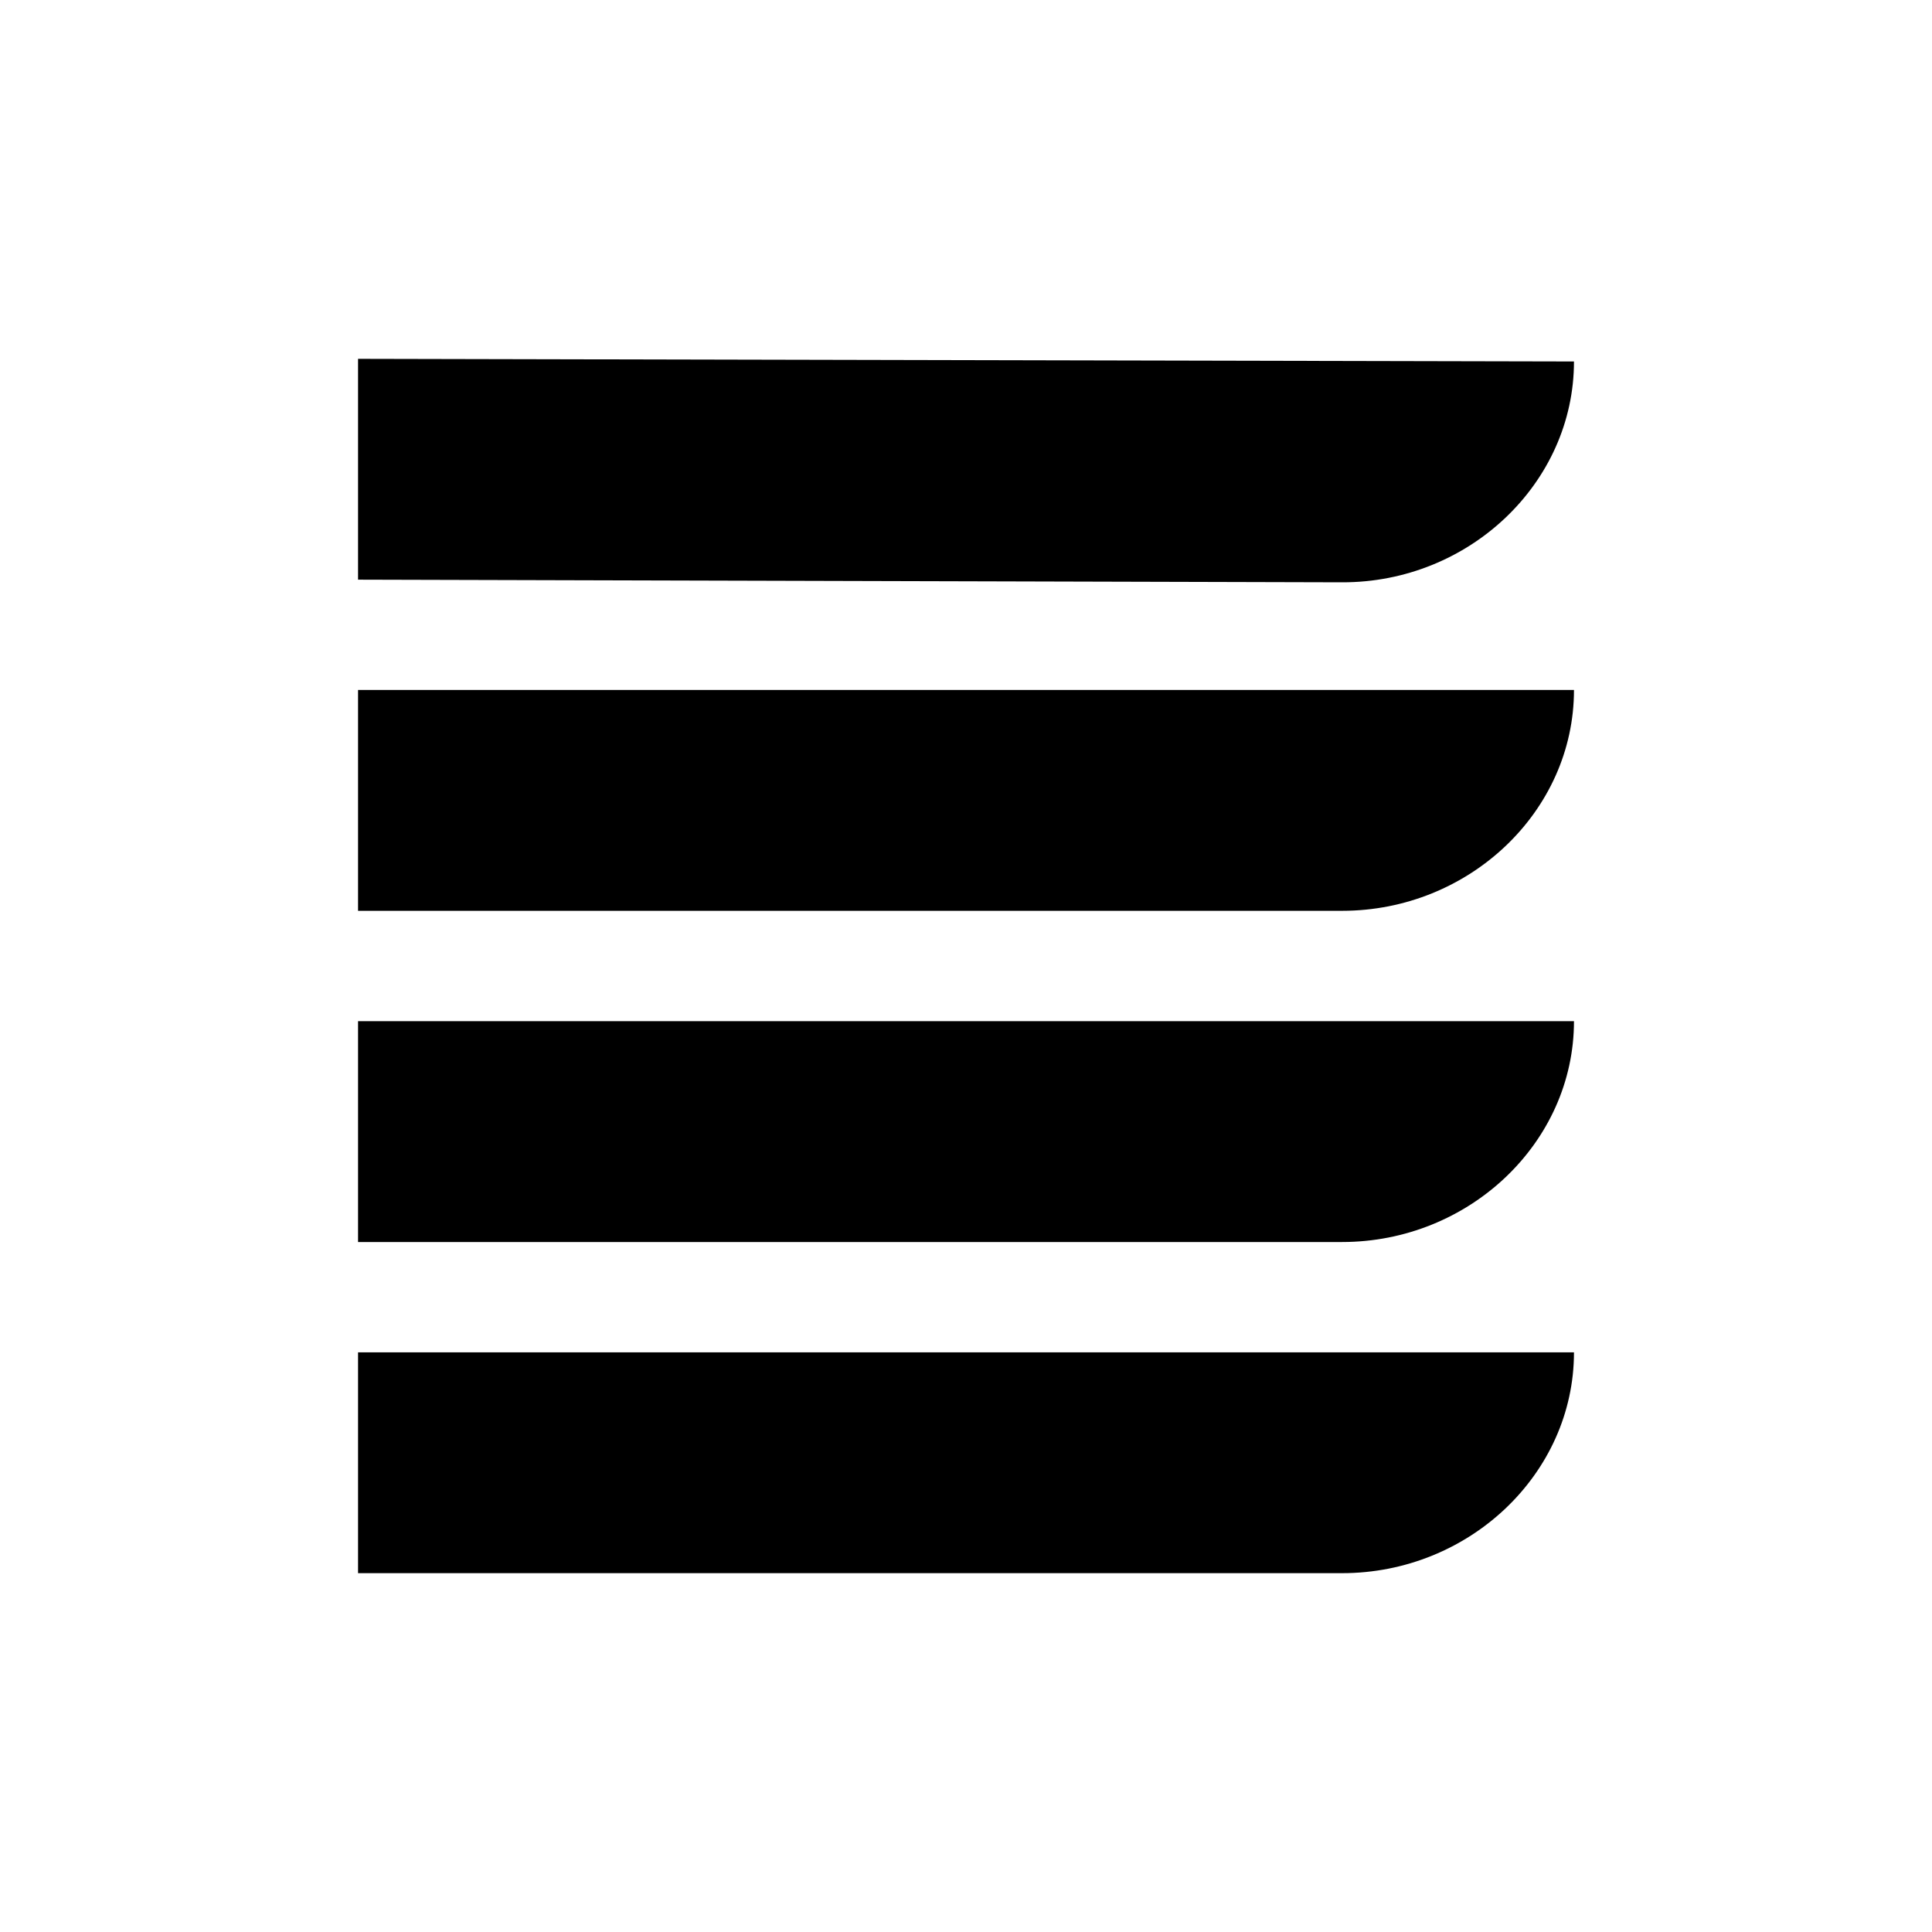
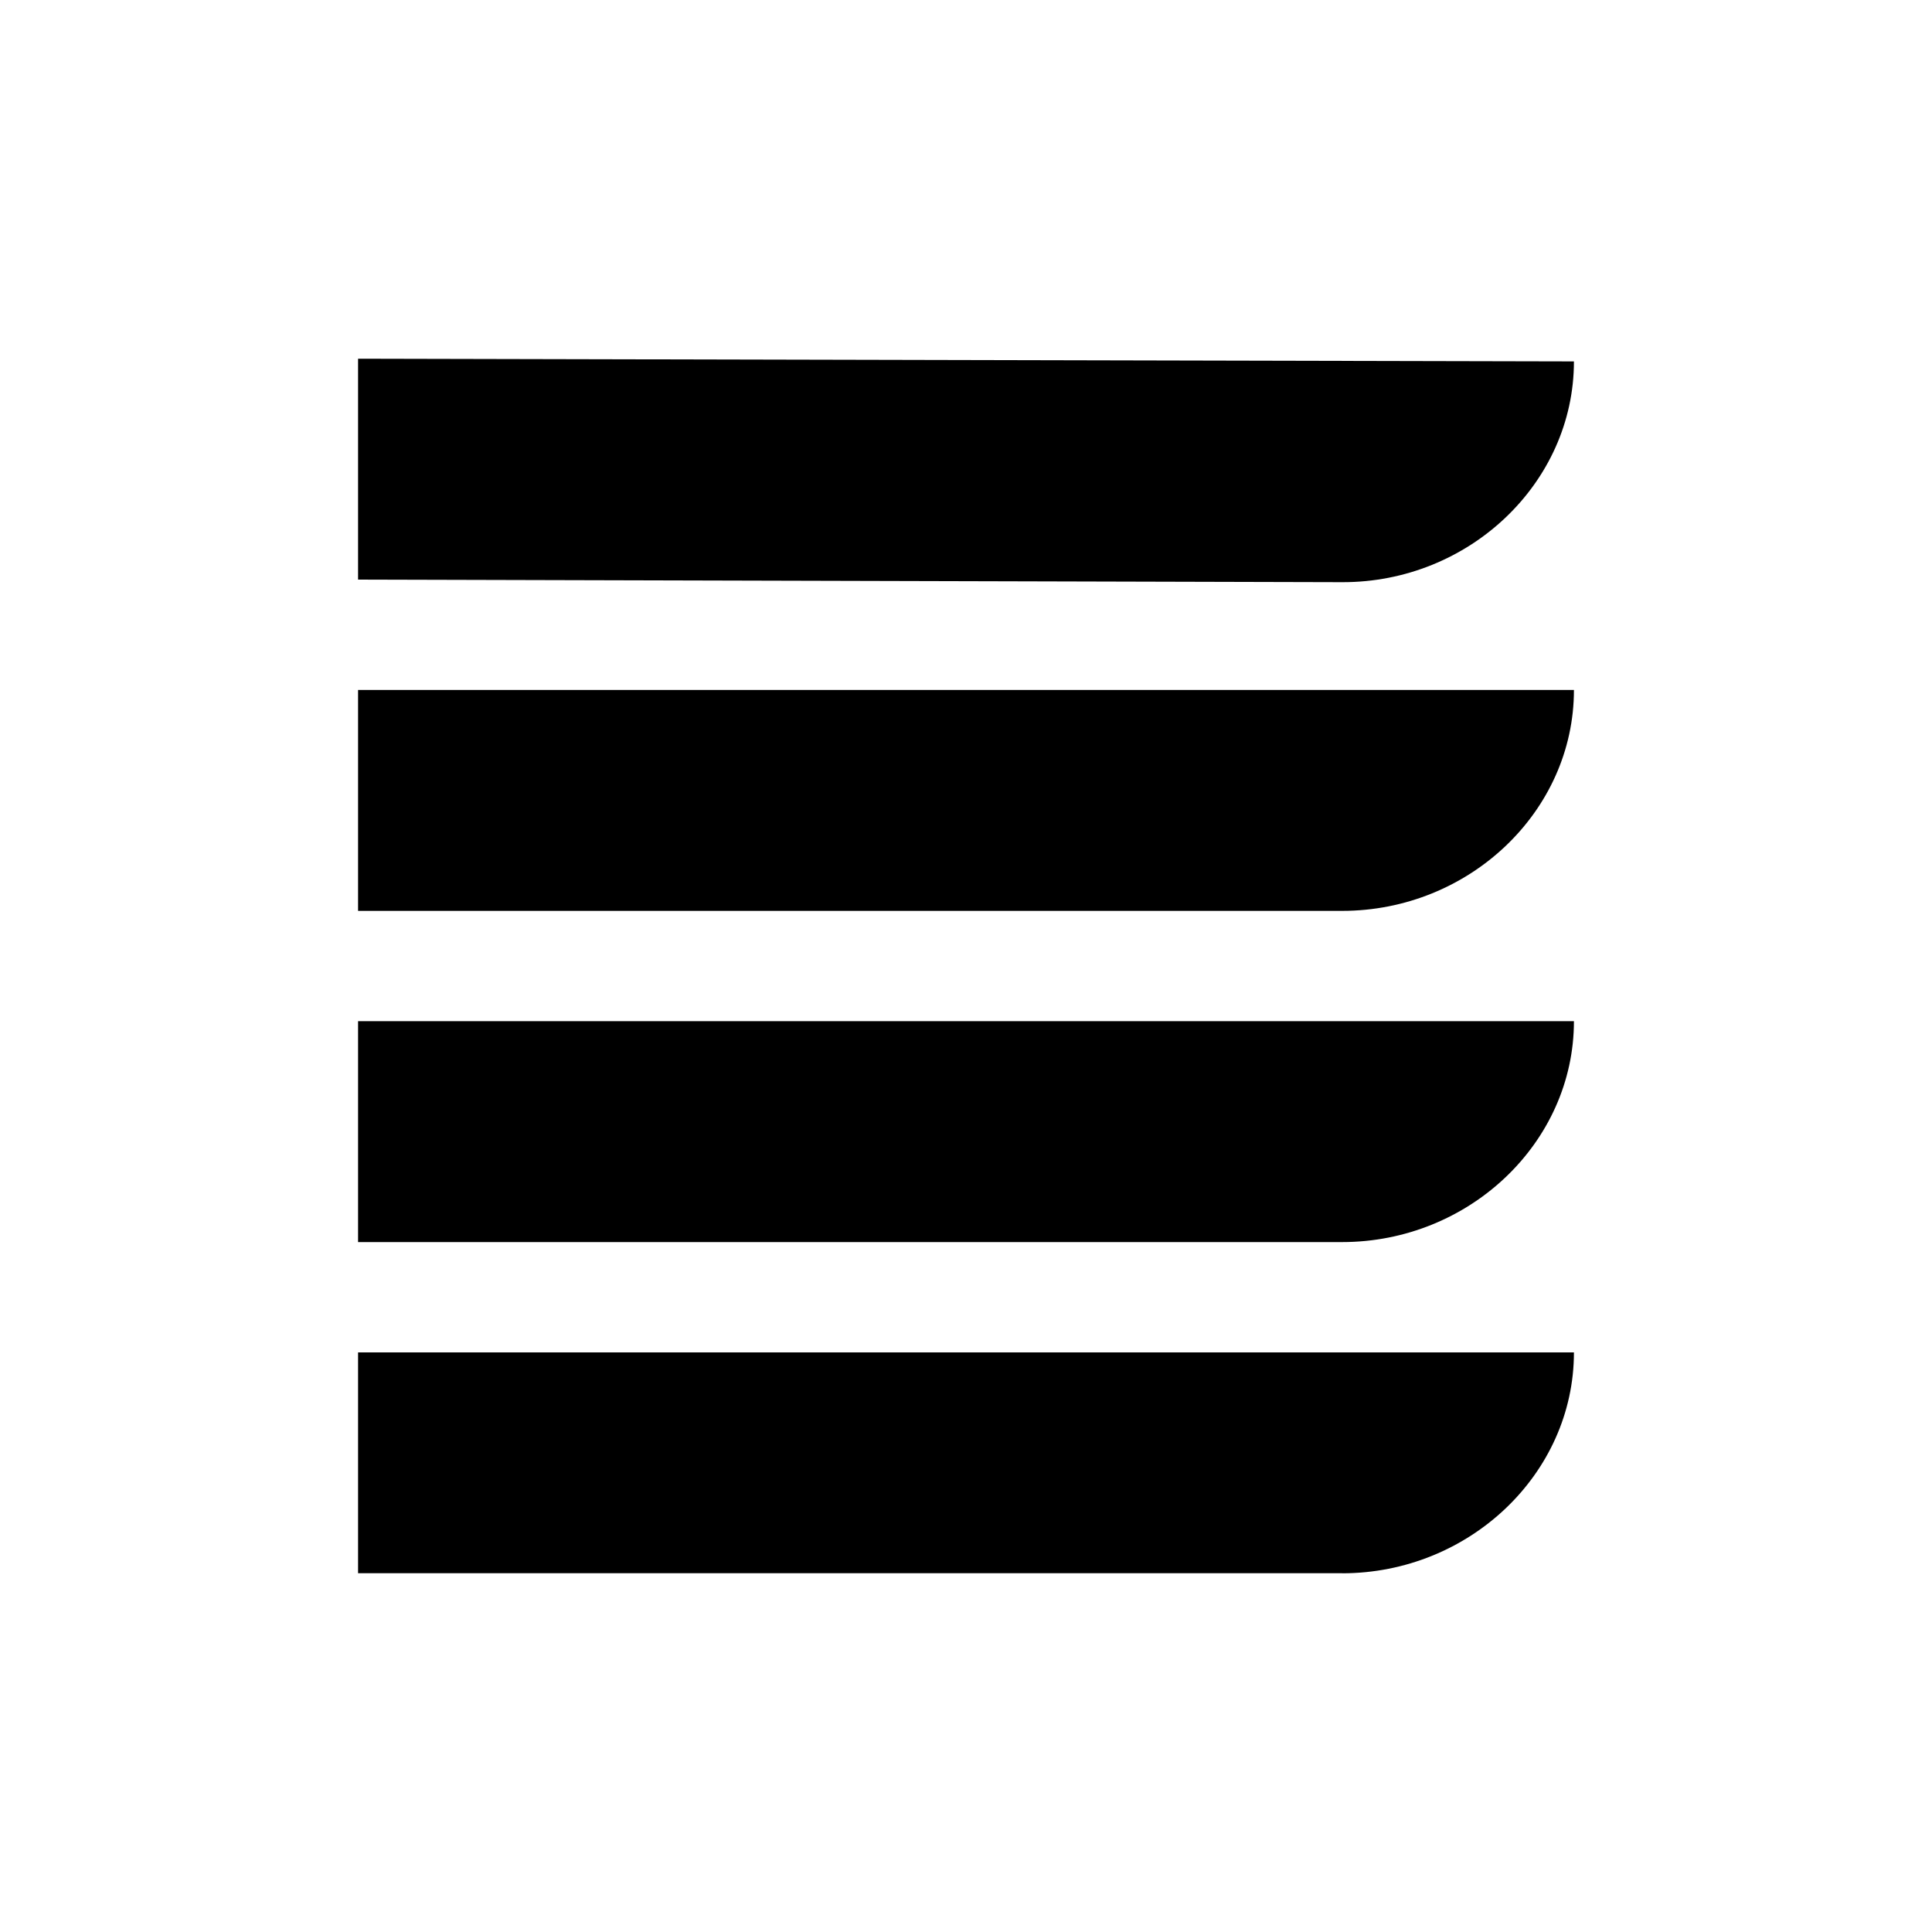
- <svg xmlns="http://www.w3.org/2000/svg" width="30px" height="30px" viewBox="0 0 30 30" version="1.1">
-   <defs id="defs3045" />
-   <g transform="matrix(0,-1,-1,0,30.62857,30.62857)" style="stroke:none">
-     <g transform="translate(0.628569,0.011888)">
-       <g class="iconSVG" transform="translate(3,6.2)">
-         <path d="m 16.286,-0.024 c -1.886,0 -3.429,1.629 -3.429,3.6 l 0,15.281 3.429,0 z m -5.143,0 c -1.886,0 -3.429,1.629 -3.429,3.6 l 0,15.281 3.429,0 z m -8.571,3.6 0,15.281 3.429,0 0,-18.881 c -1.886,0 -3.429,1.629 -3.429,3.6 z M 21.387,-0.024 c -1.886,0 -3.434,1.629 -3.429,3.6 l 0.041,15.281 3.429,0 z" />
-       </g>
-     </g>
-   </g>
+ <svg xmlns="http://www.w3.org/2000/svg" width="30" height="30" viewBox="0 0 30 30">
+   <path d="M24.44 10.714c0 1.886-1.628 3.43-3.6 3.43H5.56v-3.43zm0 5.143c0 1.886-1.628 3.43-3.6 3.43H5.56v-3.43zm-3.6 8.572H5.56V21h18.88c0 1.886-1.628 3.43-3.6 3.43zm3.6-18.817c0 1.886-1.628 3.434-3.6 3.428L5.56 9V5.57z" />
</svg>
